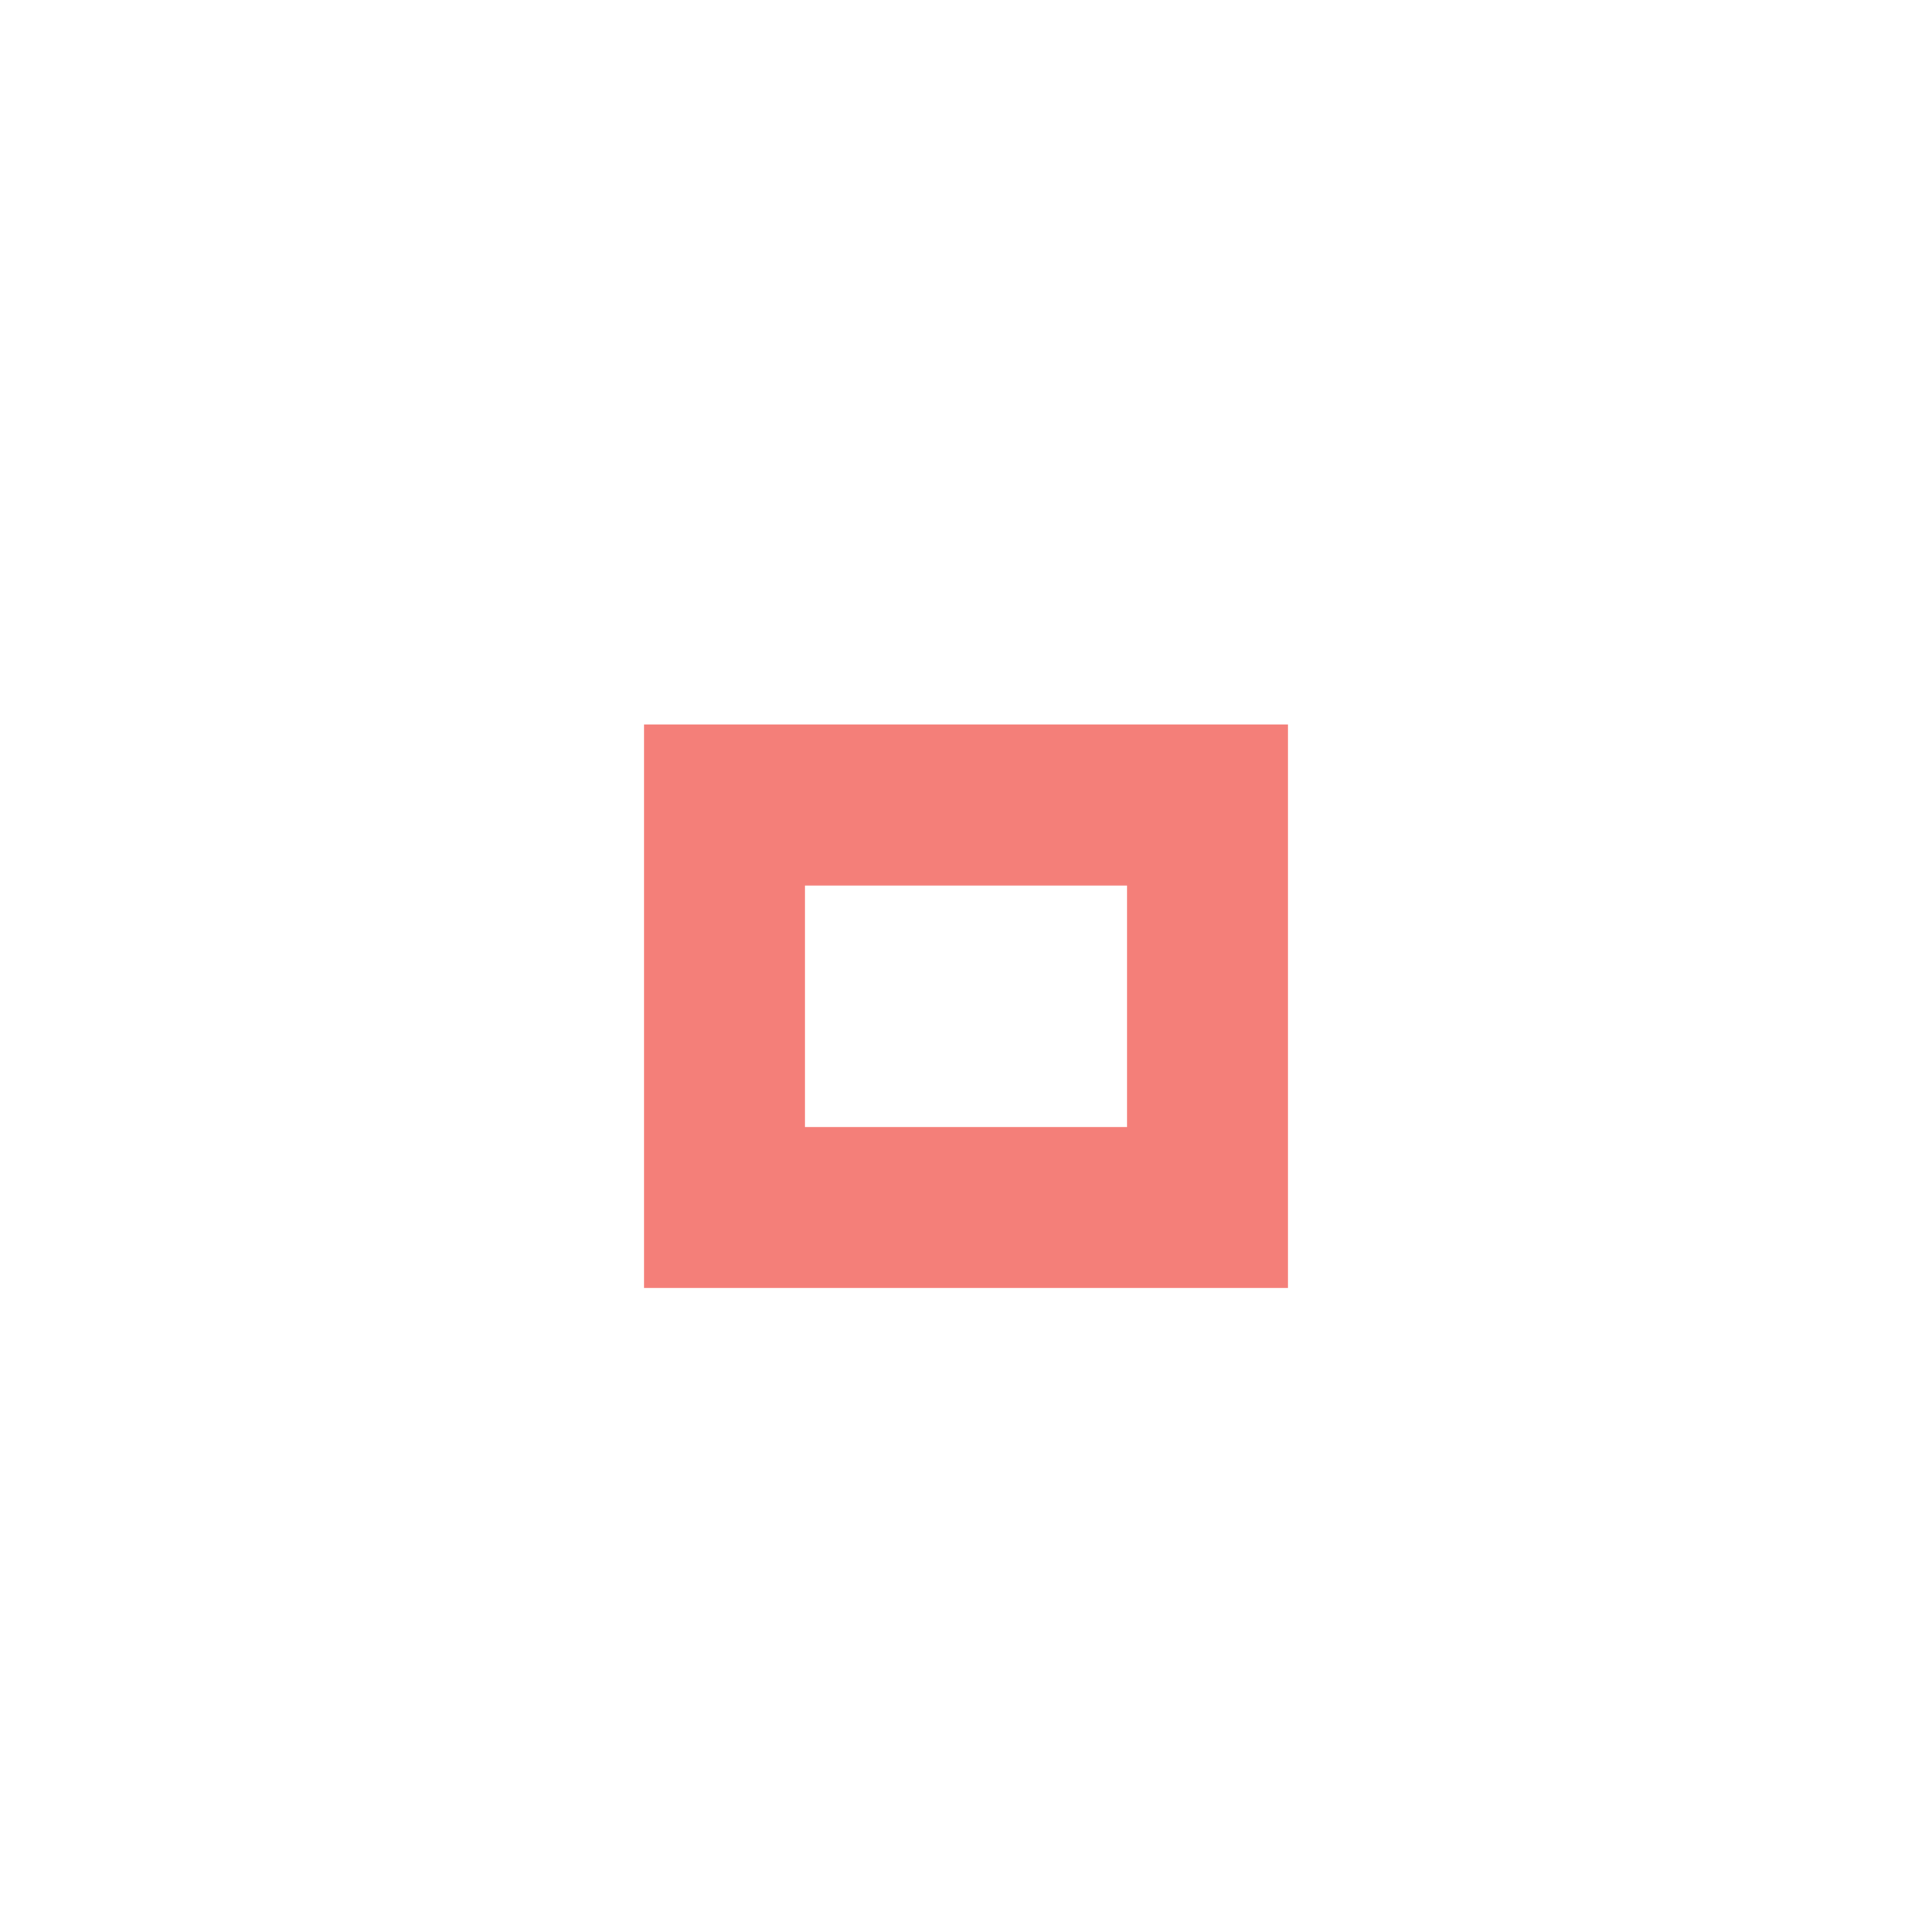
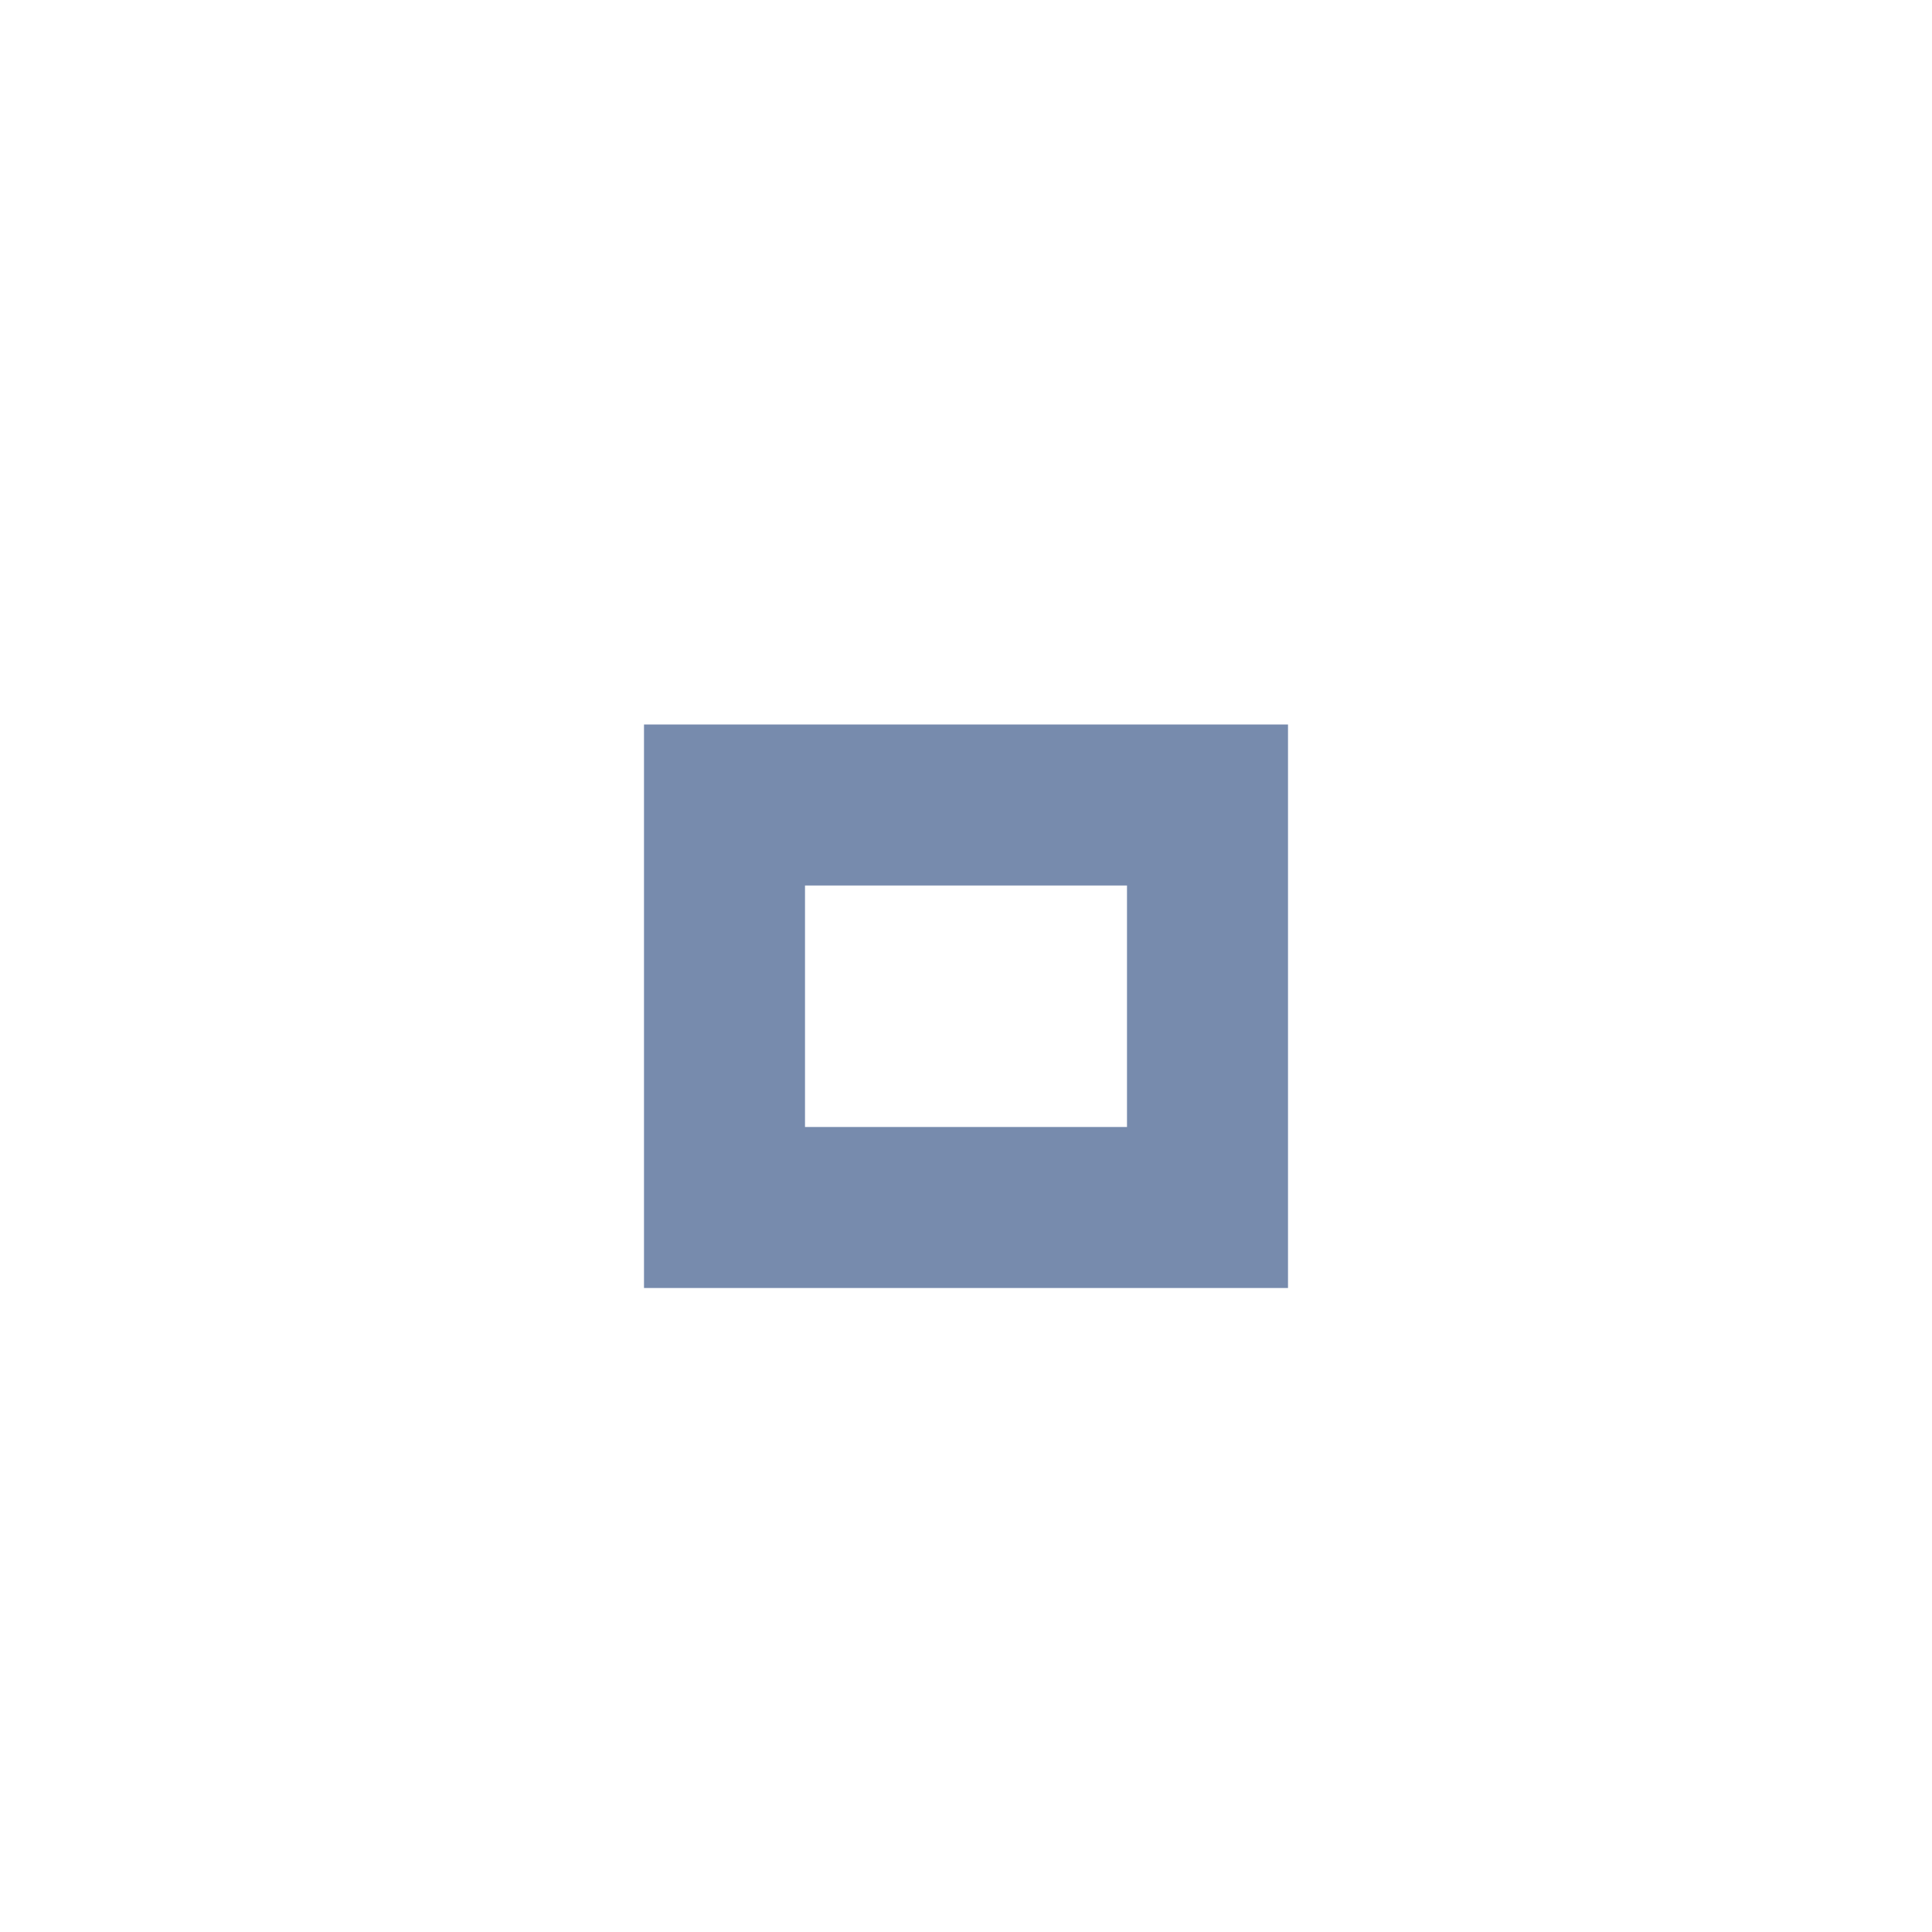
<svg xmlns="http://www.w3.org/2000/svg" version="1.1" x="0px" y="0px" width="24px" height="24px" viewBox="0 0 24 24">
-   <path fill="#f0544c" opacity="0.75" d="M14,14h-4v-3h4V14z M16,9H8v7h8V9z" />
+   <path fill="#496491" opacity="0.75" d="M14,14h-4v-3h4V14z M16,9H8v7h8V9z" />
</svg>
